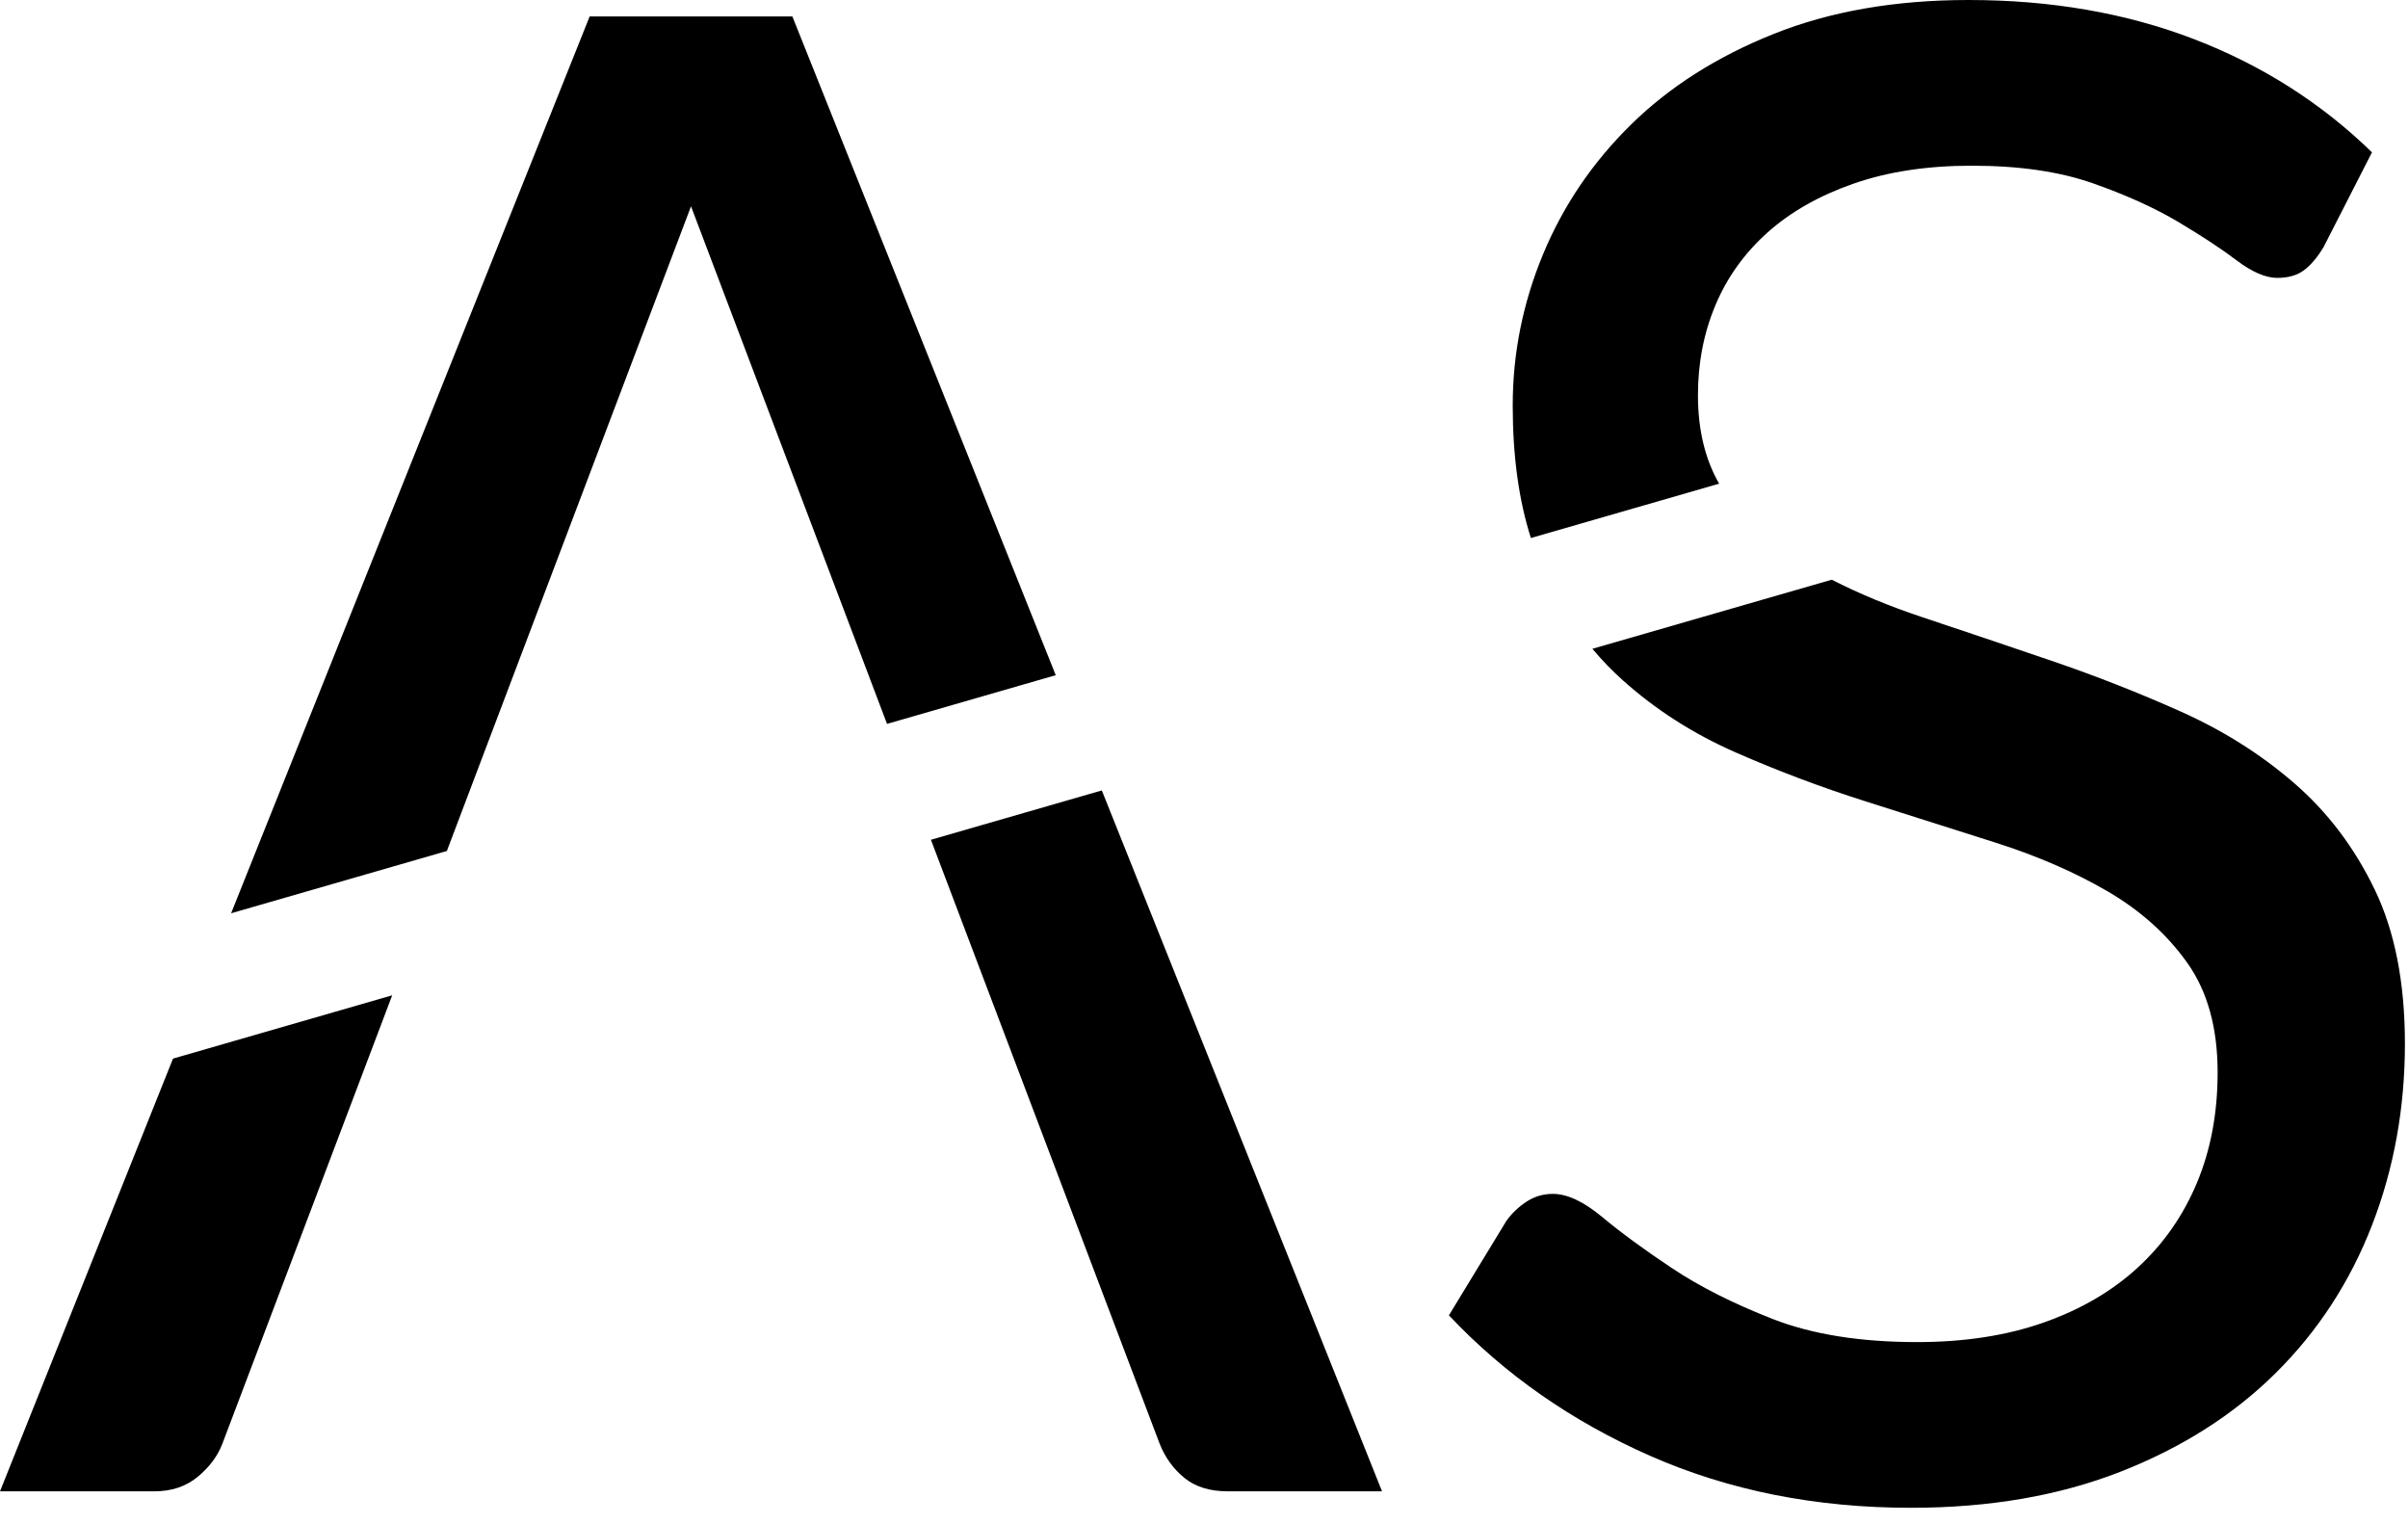
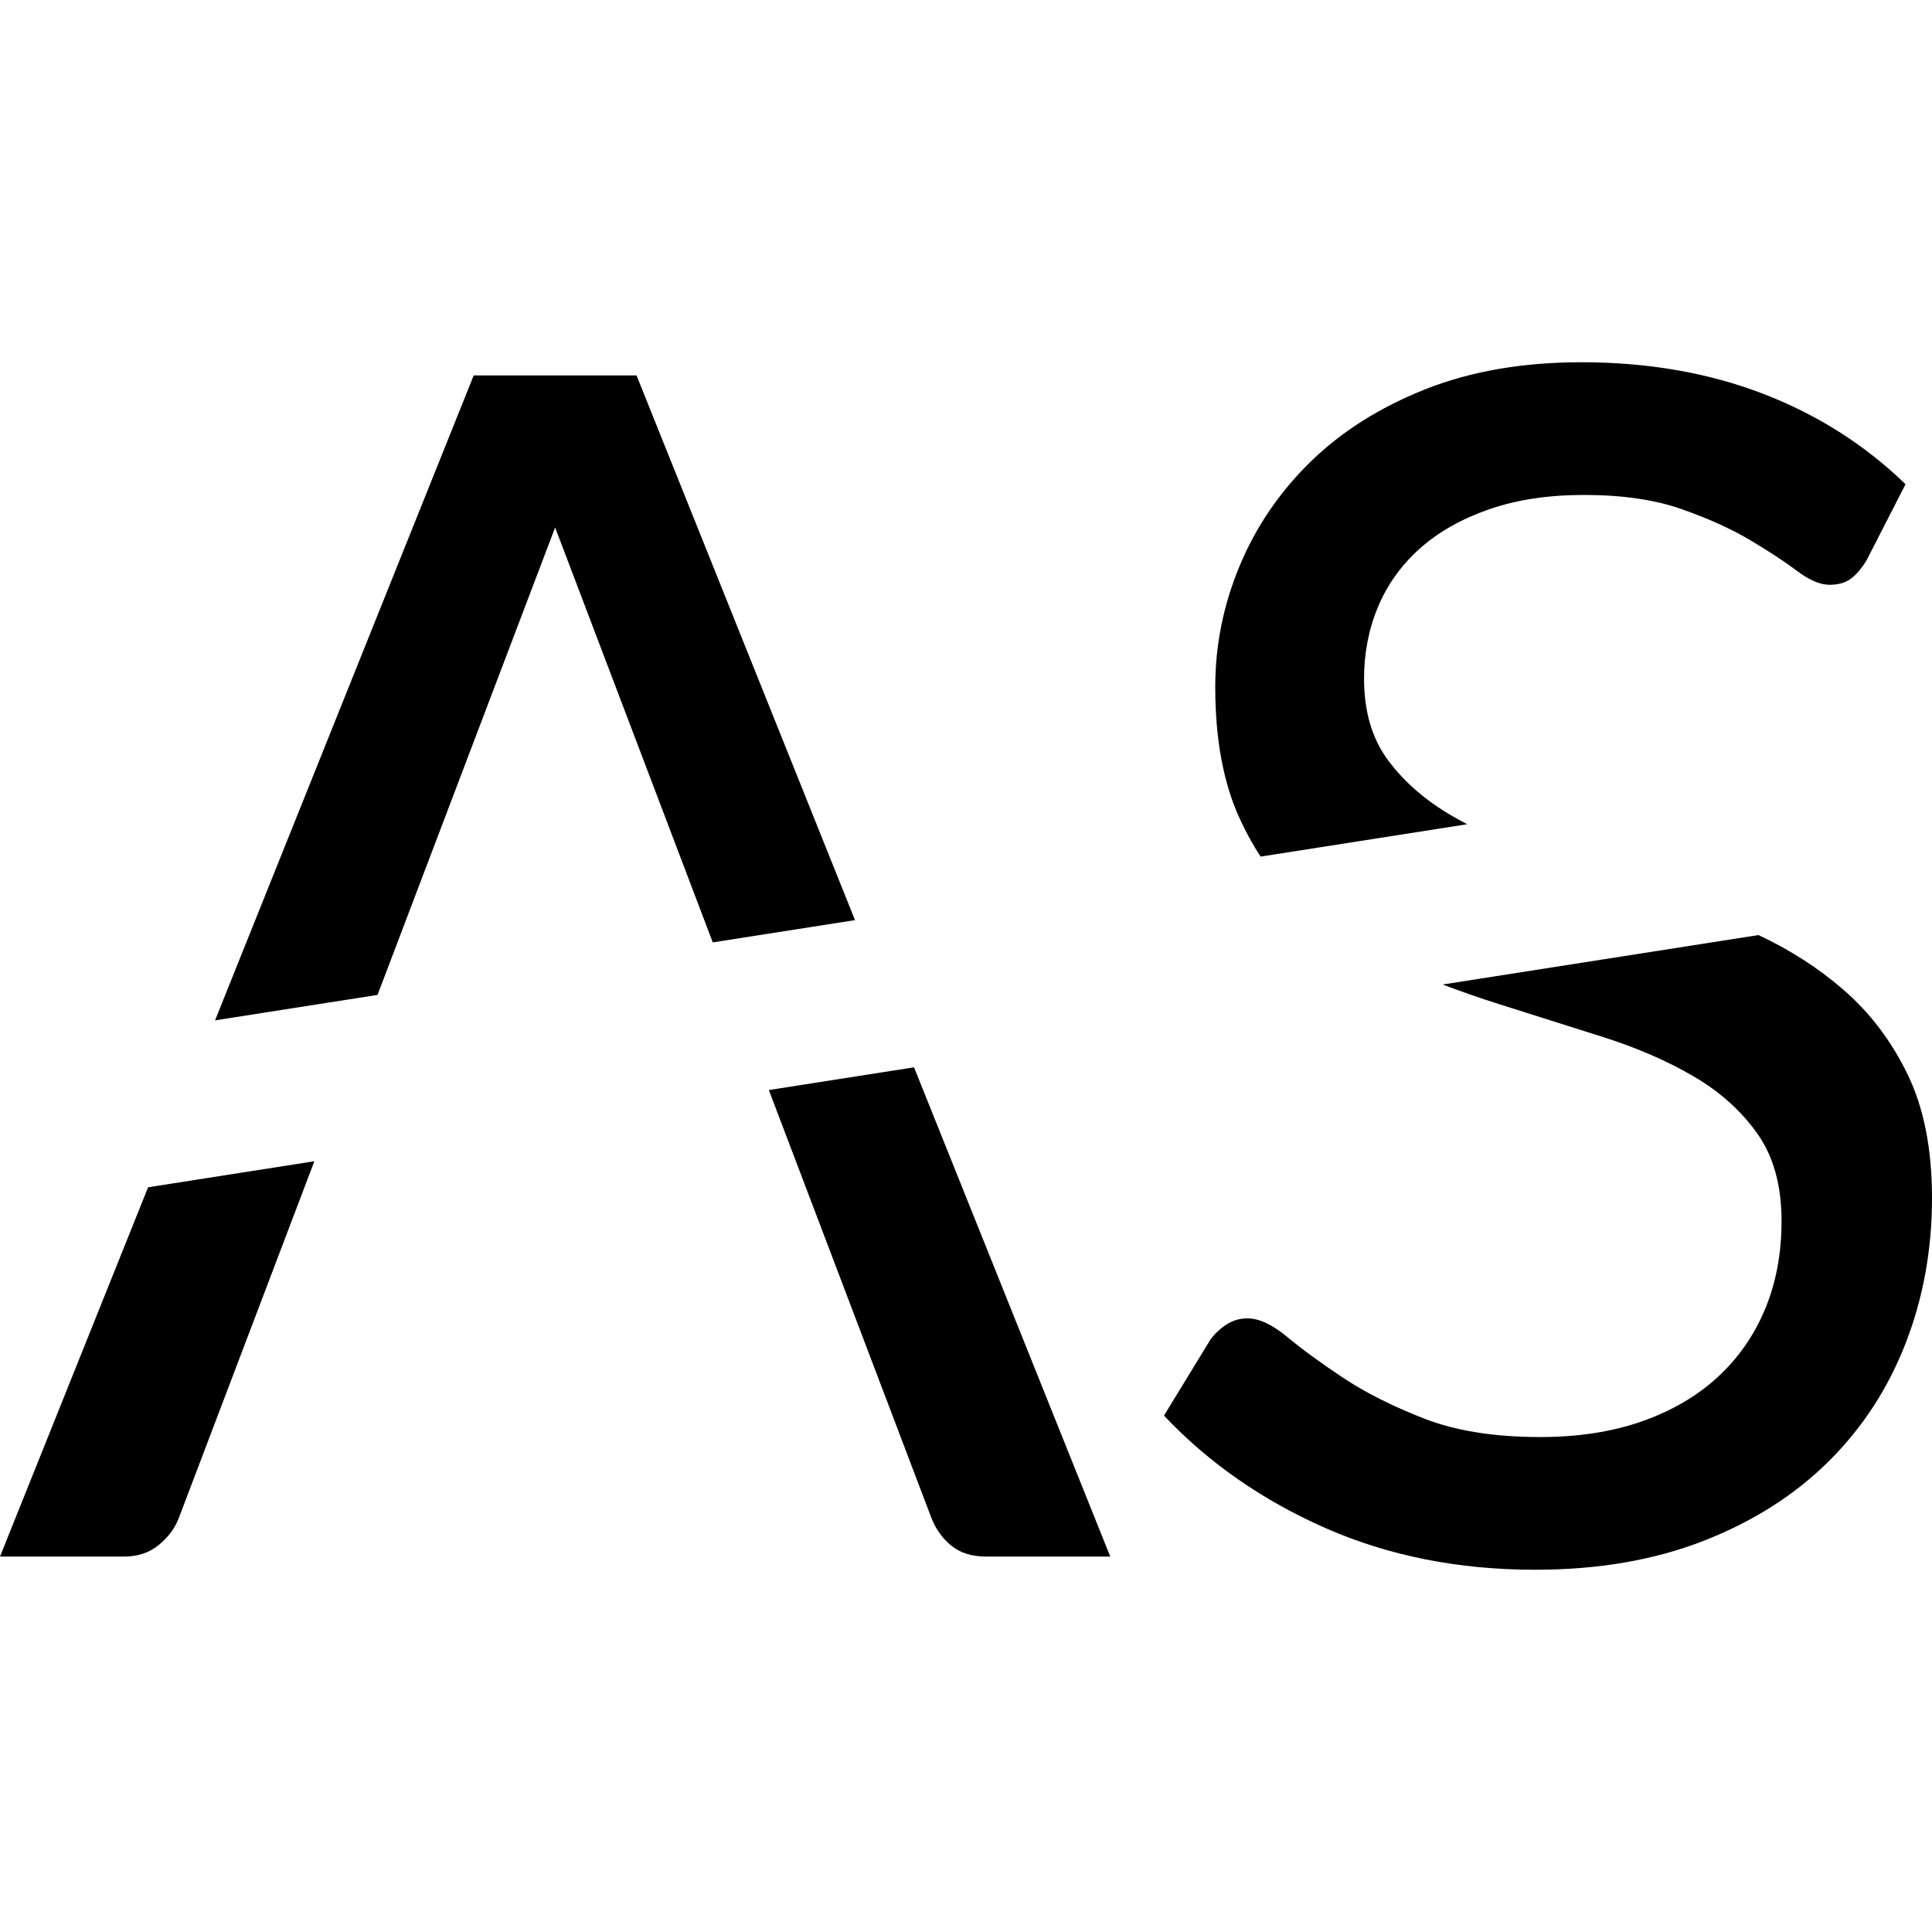
- <svg xmlns="http://www.w3.org/2000/svg" width="117px" height="74px" viewBox="0 0 117 74" version="1.1">
-   <g id="UI-kit" stroke="none" stroke-width="1" fill="none" fill-rule="evenodd">
-     <g id="Logos" transform="translate(-2749, -73)" fill="#000000">
-       <path d="M2794.232,113.797 L2802.535,111.4 L2816.15,145.45 L2808.65,145.45 C2807.783,145.45 2807.083,145.233 2806.55,144.8 C2806.017,144.367 2805.617,143.817 2805.35,143.15 L2794.232,113.797 Z M2792.099,108.168 L2782.575,83.023 L2770.712,114.342 L2760.229,117.368 L2777.65,73.8 L2787.5,73.8 L2800.296,105.801 L2792.099,108.168 Z M2768.056,121.353 L2759.8,143.15 C2759.567,143.75 2759.167,144.283 2758.6,144.75 C2758.033,145.217 2757.333,145.45 2756.5,145.45 L2749,145.45 L2757.406,124.428 L2768.056,121.353 Z M2832.529,96.497 L2823.383,99.137 C2822.794,97.295 2822.5,95.15 2822.5,92.7 C2822.5,90.167 2822.992,87.717 2823.975,85.35 C2824.958,82.983 2826.383,80.883 2828.25,79.05 C2830.117,77.217 2832.425,75.75 2835.175,74.65 C2837.925,73.55 2841.083,73 2844.65,73 C2848.65,73 2852.3,73.633 2855.6,74.9 C2858.9,76.167 2861.783,78 2864.25,80.4 L2861.9,85 C2861.6,85.5 2861.283,85.875 2860.95,86.125 C2860.617,86.375 2860.183,86.5 2859.65,86.5 C2859.083,86.5 2858.425,86.217 2857.675,85.65 C2856.925,85.083 2855.975,84.458 2854.825,83.775 C2853.675,83.092 2852.292,82.467 2850.675,81.9 C2849.058,81.333 2847.1,81.05 2844.8,81.05 C2842.633,81.05 2840.717,81.342 2839.05,81.925 C2837.383,82.508 2835.992,83.3 2834.875,84.3 C2833.758,85.3 2832.917,86.475 2832.35,87.825 C2831.783,89.175 2831.5,90.633 2831.5,92.2 C2831.5,93.871 2831.843,95.303 2832.529,96.497 Z M2838.001,101.162 C2839.329,101.841 2840.787,102.446 2842.375,102.975 C2844.425,103.658 2846.525,104.367 2848.675,105.1 C2850.825,105.833 2852.925,106.658 2854.975,107.575 C2857.025,108.492 2858.858,109.65 2860.475,111.05 C2862.092,112.45 2863.392,114.167 2864.375,116.2 C2865.358,118.233 2865.85,120.733 2865.85,123.7 C2865.85,126.833 2865.317,129.775 2864.25,132.525 C2863.183,135.275 2861.625,137.667 2859.575,139.7 C2857.525,141.733 2855.008,143.333 2852.025,144.5 C2849.042,145.667 2845.65,146.25 2841.85,146.25 C2837.217,146.25 2832.992,145.408 2829.175,143.725 C2825.358,142.042 2822.1,139.767 2819.4,136.9 L2822.2,132.3 C2822.467,131.933 2822.792,131.625 2823.175,131.375 C2823.558,131.125 2823.983,131 2824.45,131 C2825.15,131 2825.95,131.375 2826.85,132.125 C2827.75,132.875 2828.875,133.7 2830.225,134.6 C2831.575,135.5 2833.208,136.325 2835.125,137.075 C2837.042,137.825 2839.383,138.2 2842.15,138.2 C2844.45,138.2 2846.5,137.883 2848.3,137.25 C2850.1,136.617 2851.625,135.725 2852.875,134.575 C2854.125,133.425 2855.083,132.05 2855.75,130.45 C2856.417,128.85 2856.75,127.067 2856.75,125.1 C2856.75,122.933 2856.258,121.158 2855.275,119.775 C2854.292,118.392 2853,117.233 2851.4,116.3 C2849.8,115.367 2847.975,114.575 2845.925,113.925 C2843.875,113.275 2841.775,112.608 2839.625,111.925 C2837.475,111.242 2835.375,110.45 2833.325,109.55 C2831.275,108.65 2829.45,107.483 2827.85,106.05 C2827.324,105.579 2826.831,105.068 2826.371,104.519 L2838.001,101.162 Z" id="carla" />
-     </g>
+ <svg xmlns="http://www.w3.org/2000/svg" width="96px" height="96px" viewBox="0 0 96 96" version="1.1">
+   <g id="carla" stroke="none" stroke-width="1" fill="none" fill-rule="evenodd">
+     <path d="M38.204,54.164 L45.418,53.034 L55.168,77.345 L49.006,77.345 C48.294,77.345 47.719,77.167 47.281,76.812 C46.843,76.457 46.514,76.007 46.295,75.461 L38.204,54.164 Z M35.417,46.827 L27.584,26.21 L18.76,49.436 L10.686,50.701 L23.538,18.655 L31.63,18.655 L42.485,45.72 L35.417,46.827 Z M15.62,57.702 L8.873,75.461 C8.681,75.952 8.353,76.389 7.887,76.771 C7.421,77.154 6.846,77.345 6.162,77.345 L0,77.345 L7.359,58.995 L15.62,57.702 Z M72.904,40.956 L62.637,42.564 C62.253,41.975 61.906,41.344 61.597,40.669 C60.789,38.908 60.385,36.73 60.385,34.137 C60.385,32.061 60.789,30.055 61.597,28.116 C62.405,26.177 63.576,24.457 65.109,22.956 C66.643,21.454 68.539,20.253 70.798,19.352 C73.058,18.451 75.653,18 78.583,18 C81.869,18 84.868,18.519 87.579,19.556 C90.29,20.594 92.659,22.096 94.685,24.061 L92.755,27.829 C92.508,28.239 92.248,28.546 91.974,28.751 C91.7,28.956 91.344,29.058 90.906,29.058 C90.441,29.058 89.9,28.826 89.284,28.362 C88.668,27.898 87.887,27.386 86.942,26.826 C85.997,26.266 84.861,25.754 83.533,25.29 C82.205,24.826 80.596,24.594 78.706,24.594 C76.926,24.594 75.351,24.833 73.982,25.311 C72.613,25.788 71.469,26.437 70.552,27.256 C69.635,28.075 68.943,29.038 68.478,30.143 C68.012,31.249 67.779,32.444 67.779,33.727 C67.779,35.365 68.183,36.724 68.991,37.802 C69.799,38.881 70.867,39.802 72.195,40.567 C72.426,40.699 72.662,40.829 72.904,40.956 Z M87.376,46.463 C88.936,47.19 90.338,48.091 91.584,49.167 C92.912,50.314 93.98,51.72 94.788,53.386 C95.596,55.051 96,57.099 96,59.529 C96,62.096 95.562,64.505 94.685,66.758 C93.809,69.01 92.529,70.969 90.845,72.635 C89.16,74.3 87.093,75.611 84.642,76.567 C82.191,77.522 79.404,78 76.282,78 C72.476,78 69.005,77.311 65.869,75.932 C62.733,74.553 60.056,72.689 57.838,70.341 L60.139,66.573 C60.358,66.273 60.625,66.02 60.94,65.816 C61.255,65.611 61.604,65.509 61.987,65.509 C62.562,65.509 63.22,65.816 63.959,66.43 C64.698,67.044 65.623,67.72 66.732,68.457 C67.841,69.195 69.183,69.87 70.757,70.485 C72.332,71.099 74.256,71.406 76.529,71.406 C78.418,71.406 80.103,71.147 81.582,70.628 C83.06,70.109 84.313,69.379 85.34,68.437 C86.367,67.495 87.154,66.369 87.702,65.058 C88.25,63.747 88.524,62.287 88.524,60.676 C88.524,58.901 88.12,57.447 87.312,56.314 C86.504,55.181 85.443,54.232 84.128,53.468 C82.814,52.703 81.315,52.055 79.63,51.522 C77.946,50.99 76.221,50.444 74.454,49.884 C73.519,49.588 72.596,49.266 71.684,48.92 L87.376,46.463 Z" fill="#000000" />
  </g>
</svg>
